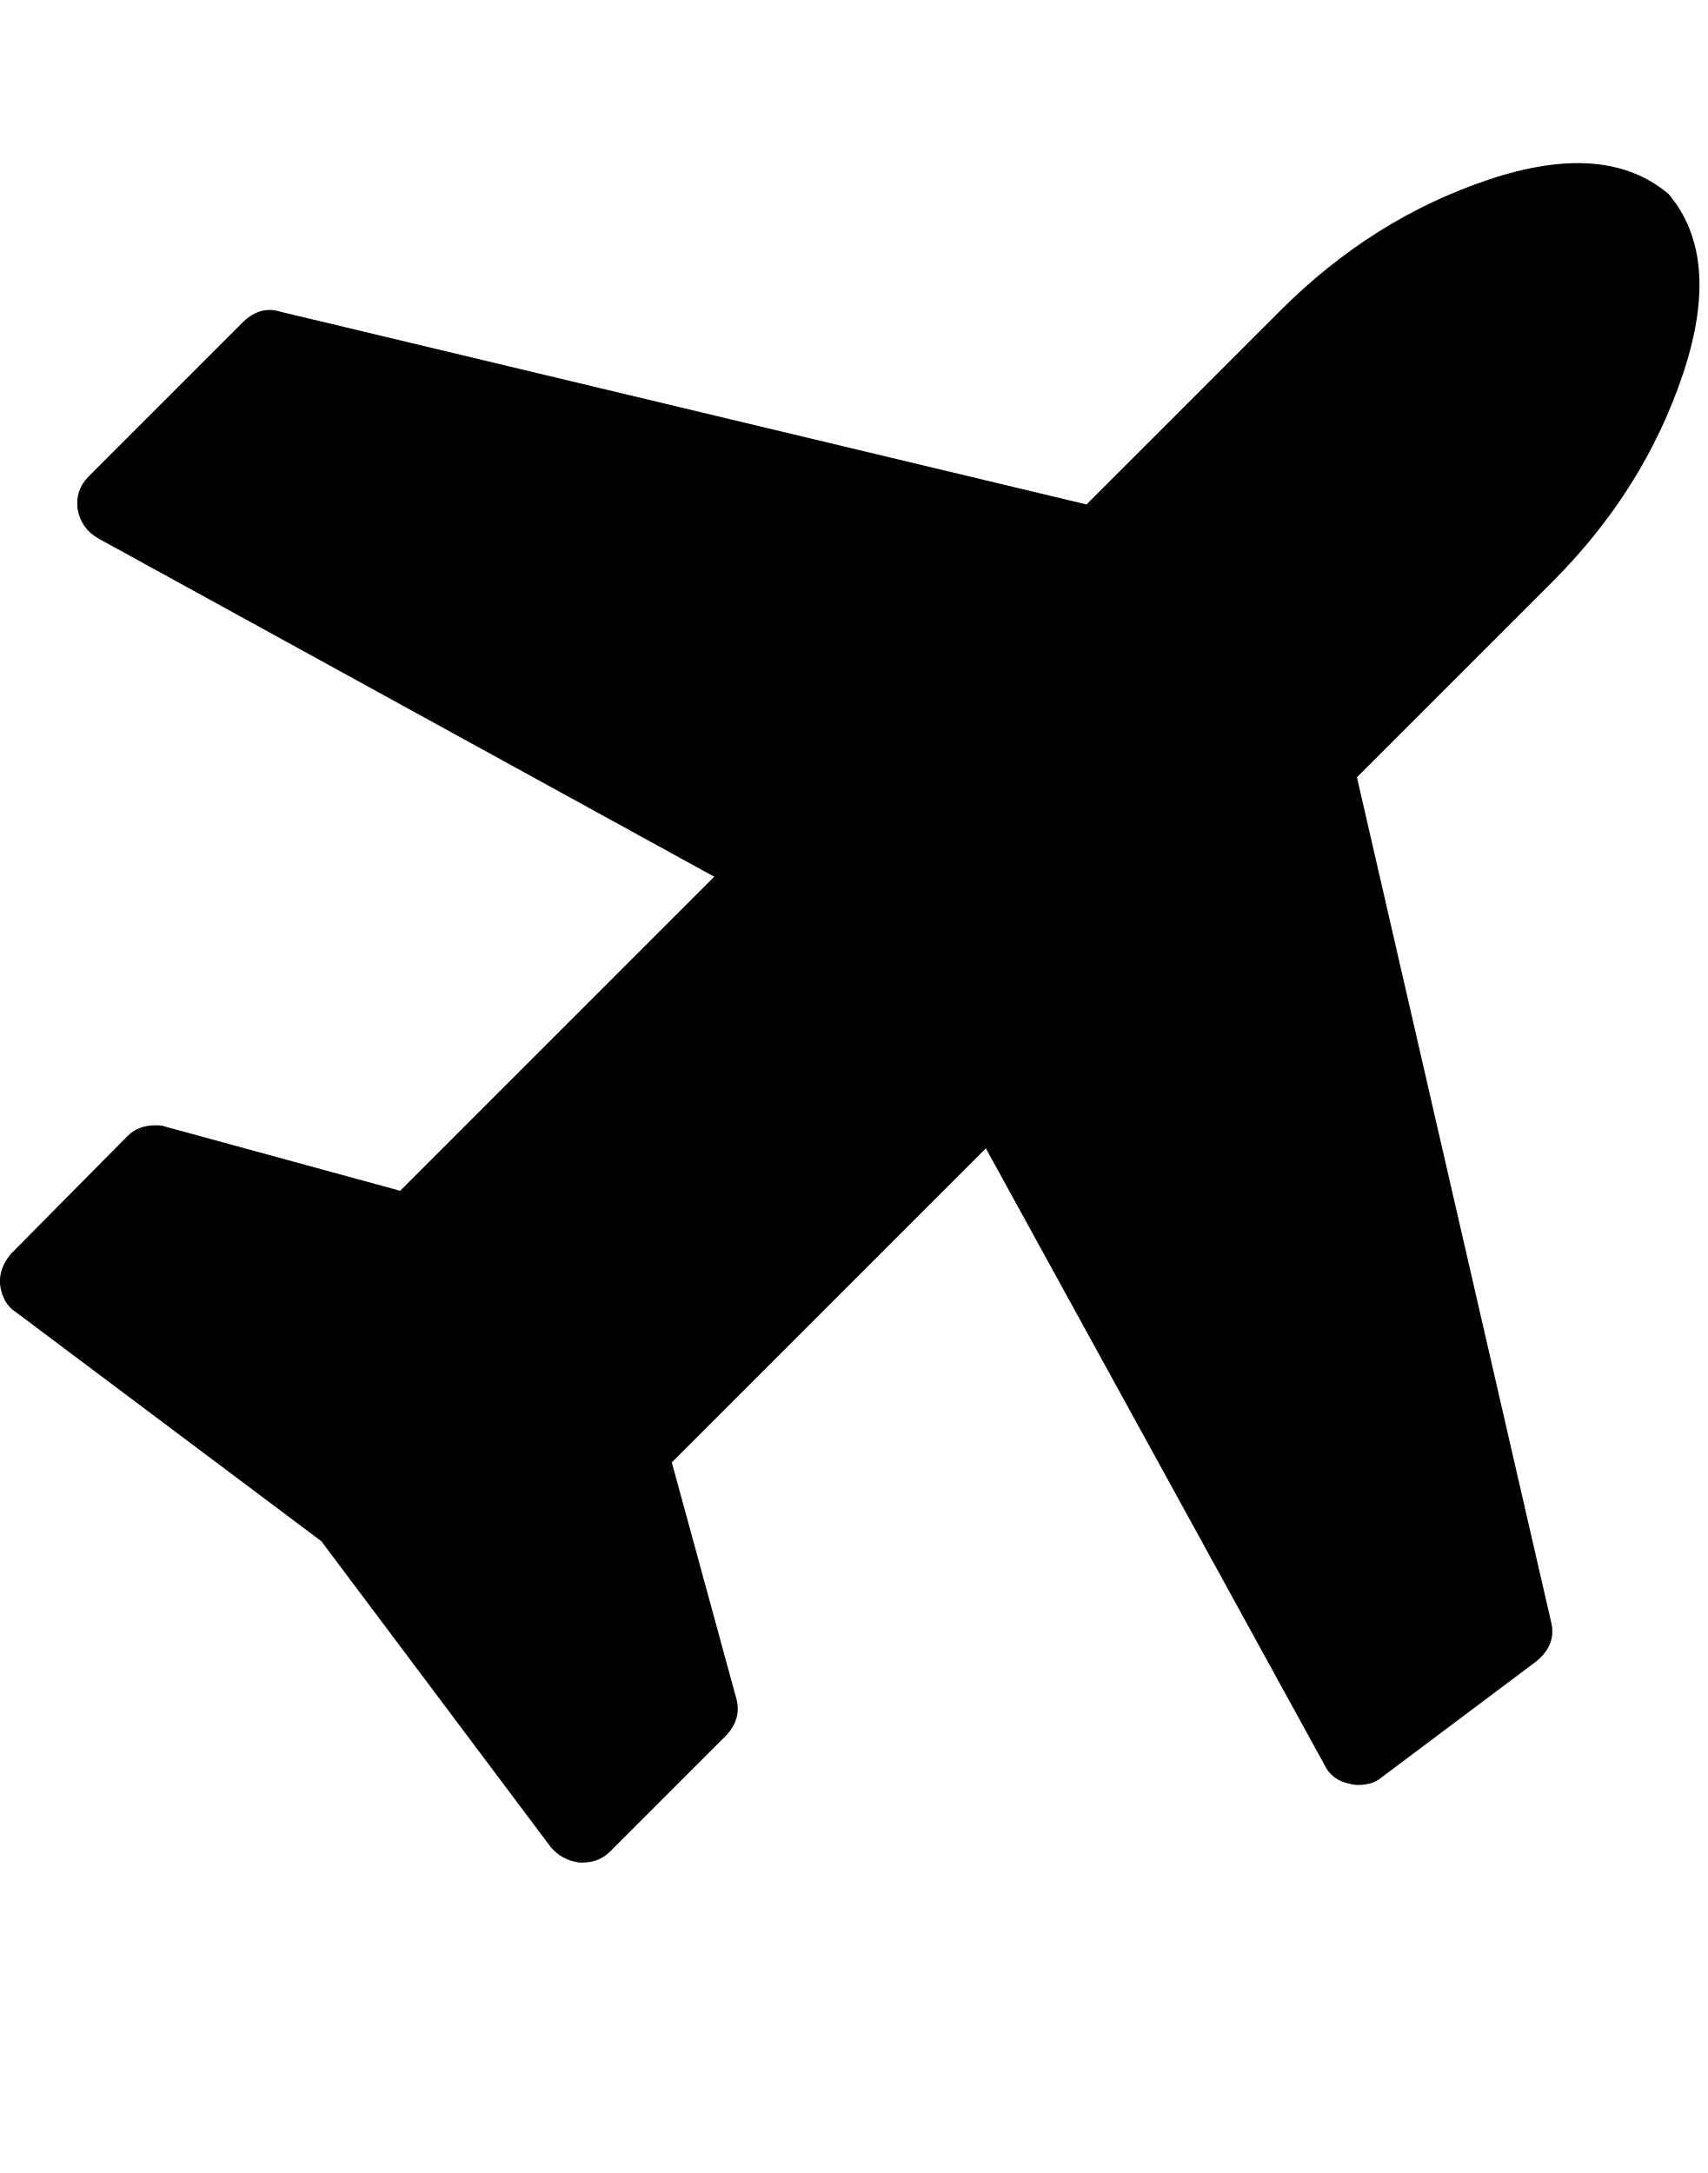
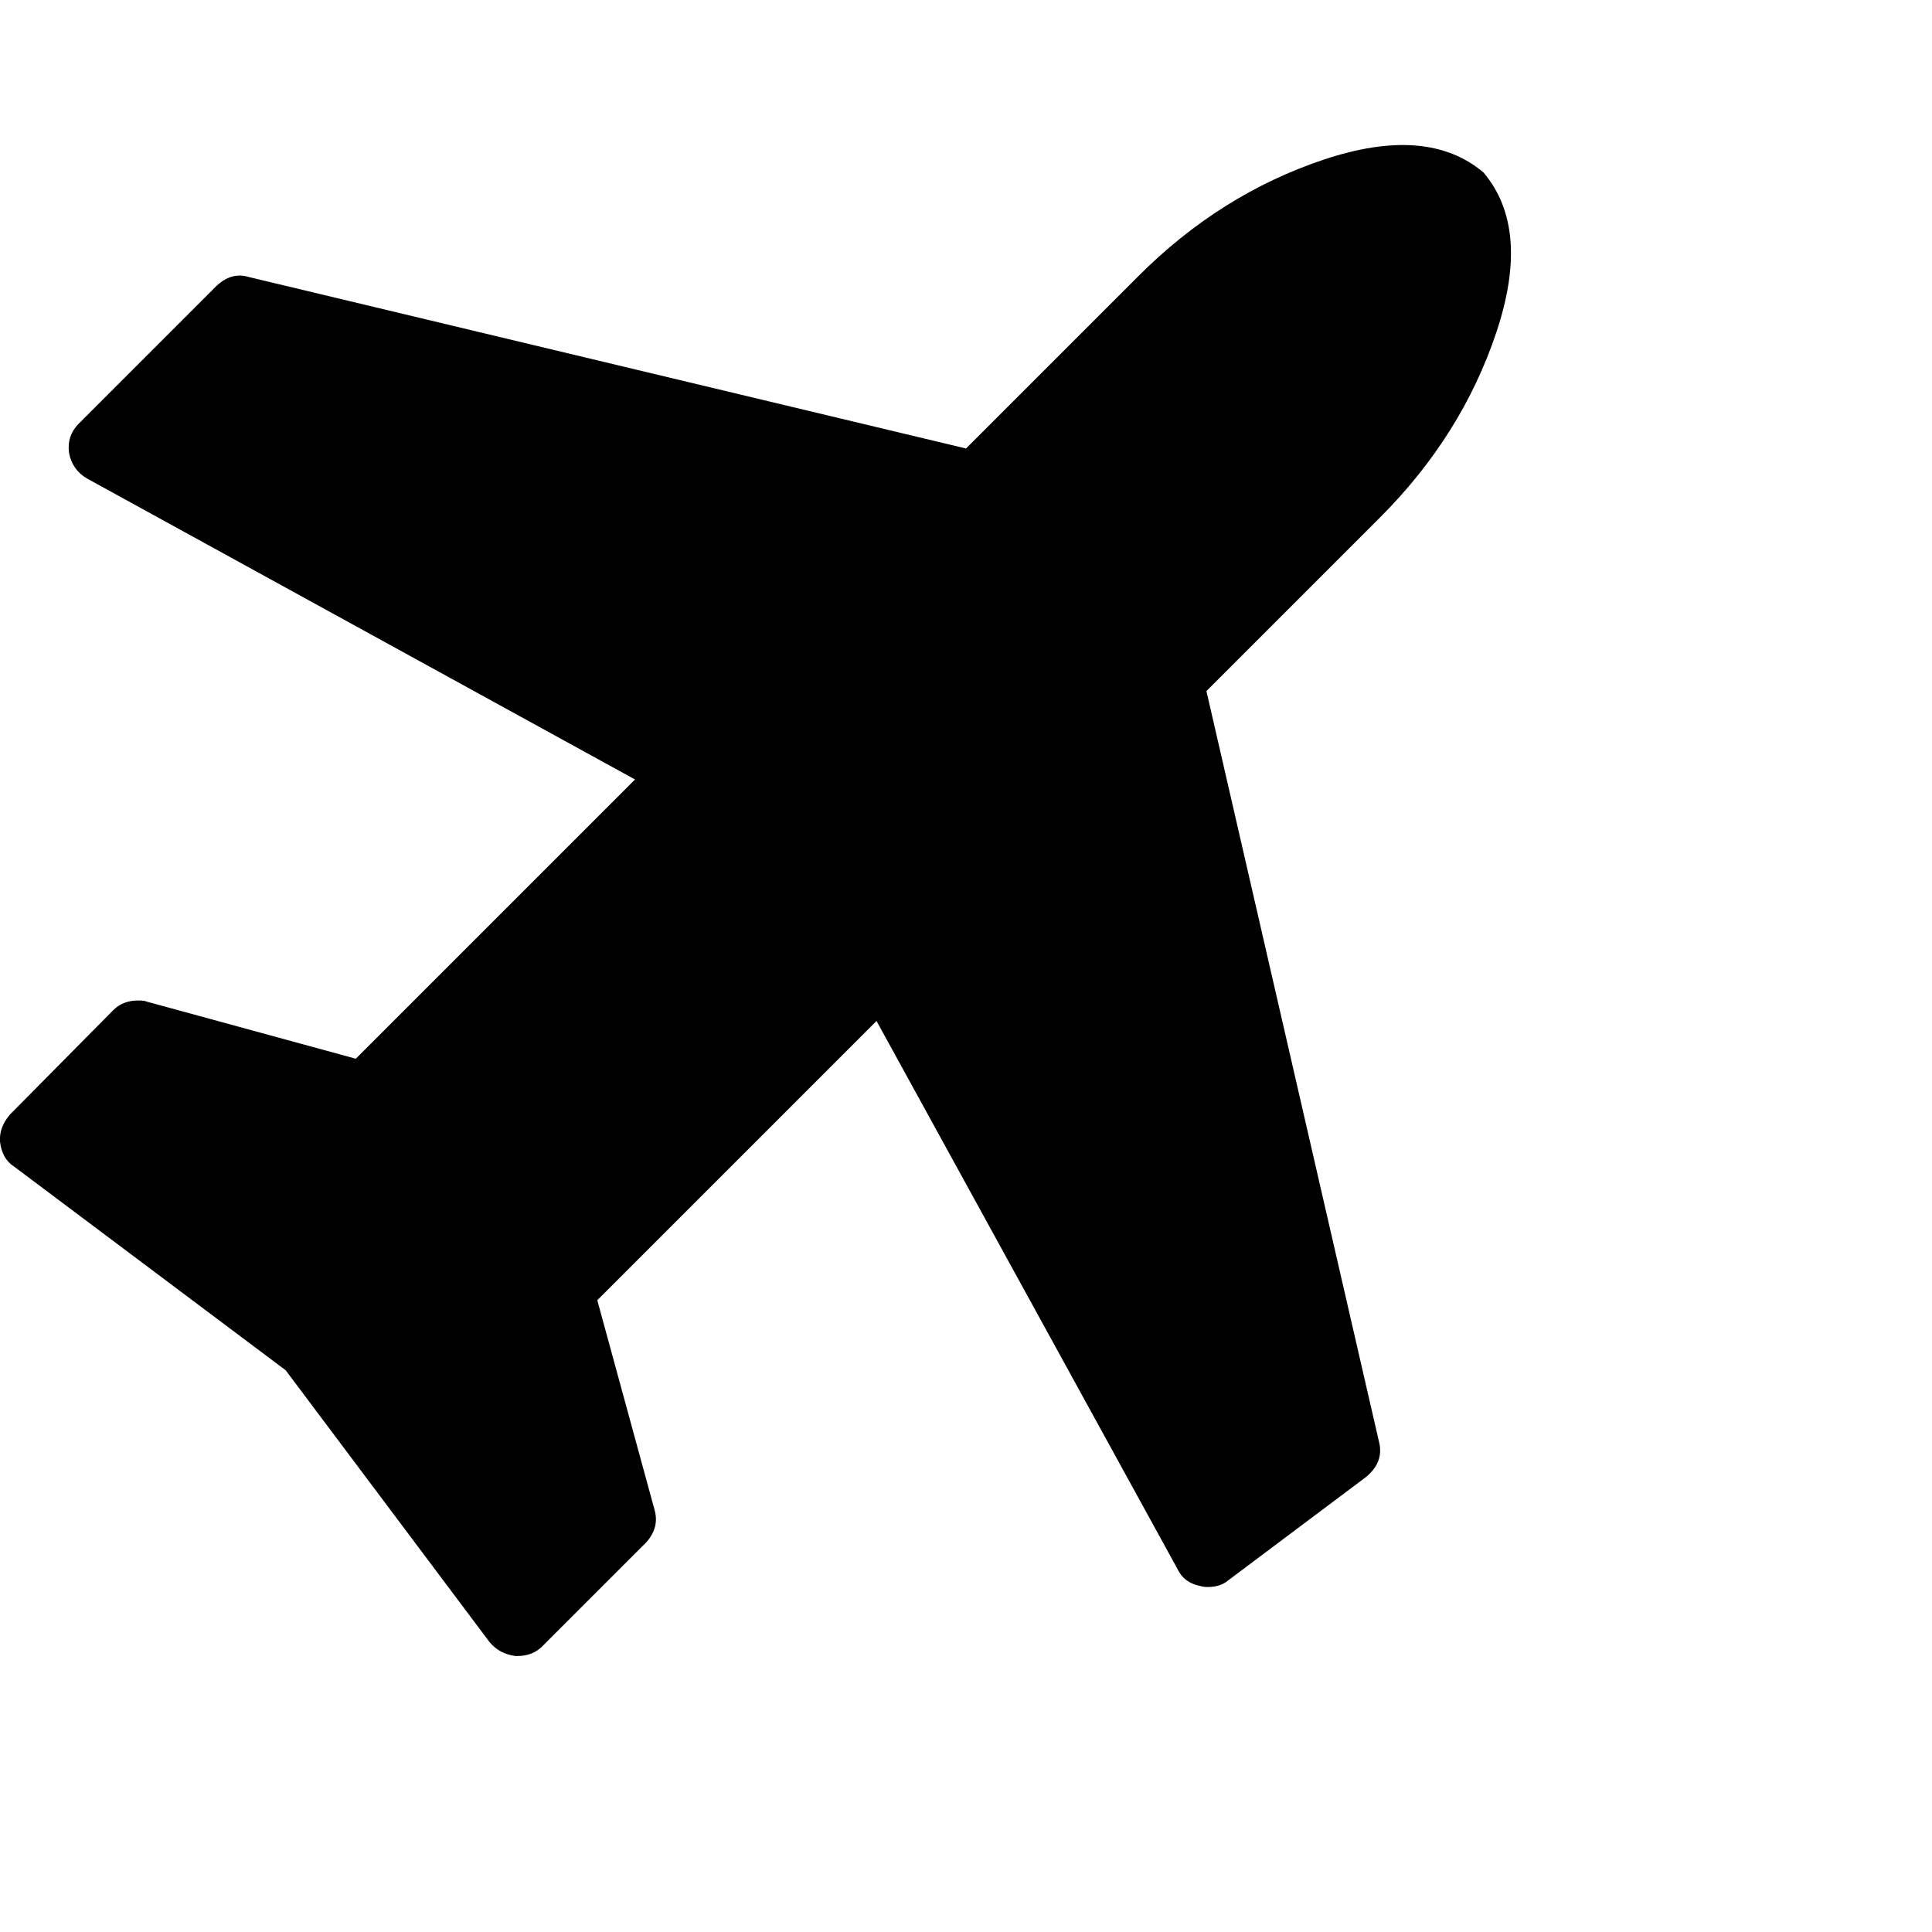
- <svg xmlns="http://www.w3.org/2000/svg" version="1.1" width="393" height="500" viewBox="0 0 393 500">
+ <svg xmlns="http://www.w3.org/2000/svg" version="1.1" baseProfile="tiny" id="Layer_1" x="0px" y="0px" width="16px" height="16px" viewBox="0 0 500 500" xml:space="preserve">
  <path d="M383.929 44.643q12.277 14.509 3.348 41.294t-30.134 47.991l-44.922 44.922 44.643 194.196q1.395 5.301-3.348 9.208l-35.714 26.786q-1.953 1.674-5.301 1.674-1.116 0-1.953-0.279-4.185-0.837-5.859-4.464l-77.846-141.741-72.266 72.266 14.788 54.129q1.395 4.743-2.232 8.649l-26.786 26.786q-2.511 2.511-6.417 2.511h-0.558q-4.185-0.558-6.696-3.627l-52.734-70.313-70.313-52.734q-3.069-1.953-3.627-6.417-0.279-3.627 2.511-6.976l26.786-27.065q2.511-2.511 6.417-2.511 1.674 0 2.232 0.279l54.129 14.788 72.266-72.266-141.741-77.846q-3.906-2.232-4.743-6.696-0.558-4.464 2.511-7.534l35.714-35.714q3.906-3.627 8.371-2.232l185.547 44.364 44.643-44.643q21.206-21.206 47.991-30.134t41.294 3.348z" fill="#000000" />
</svg>
